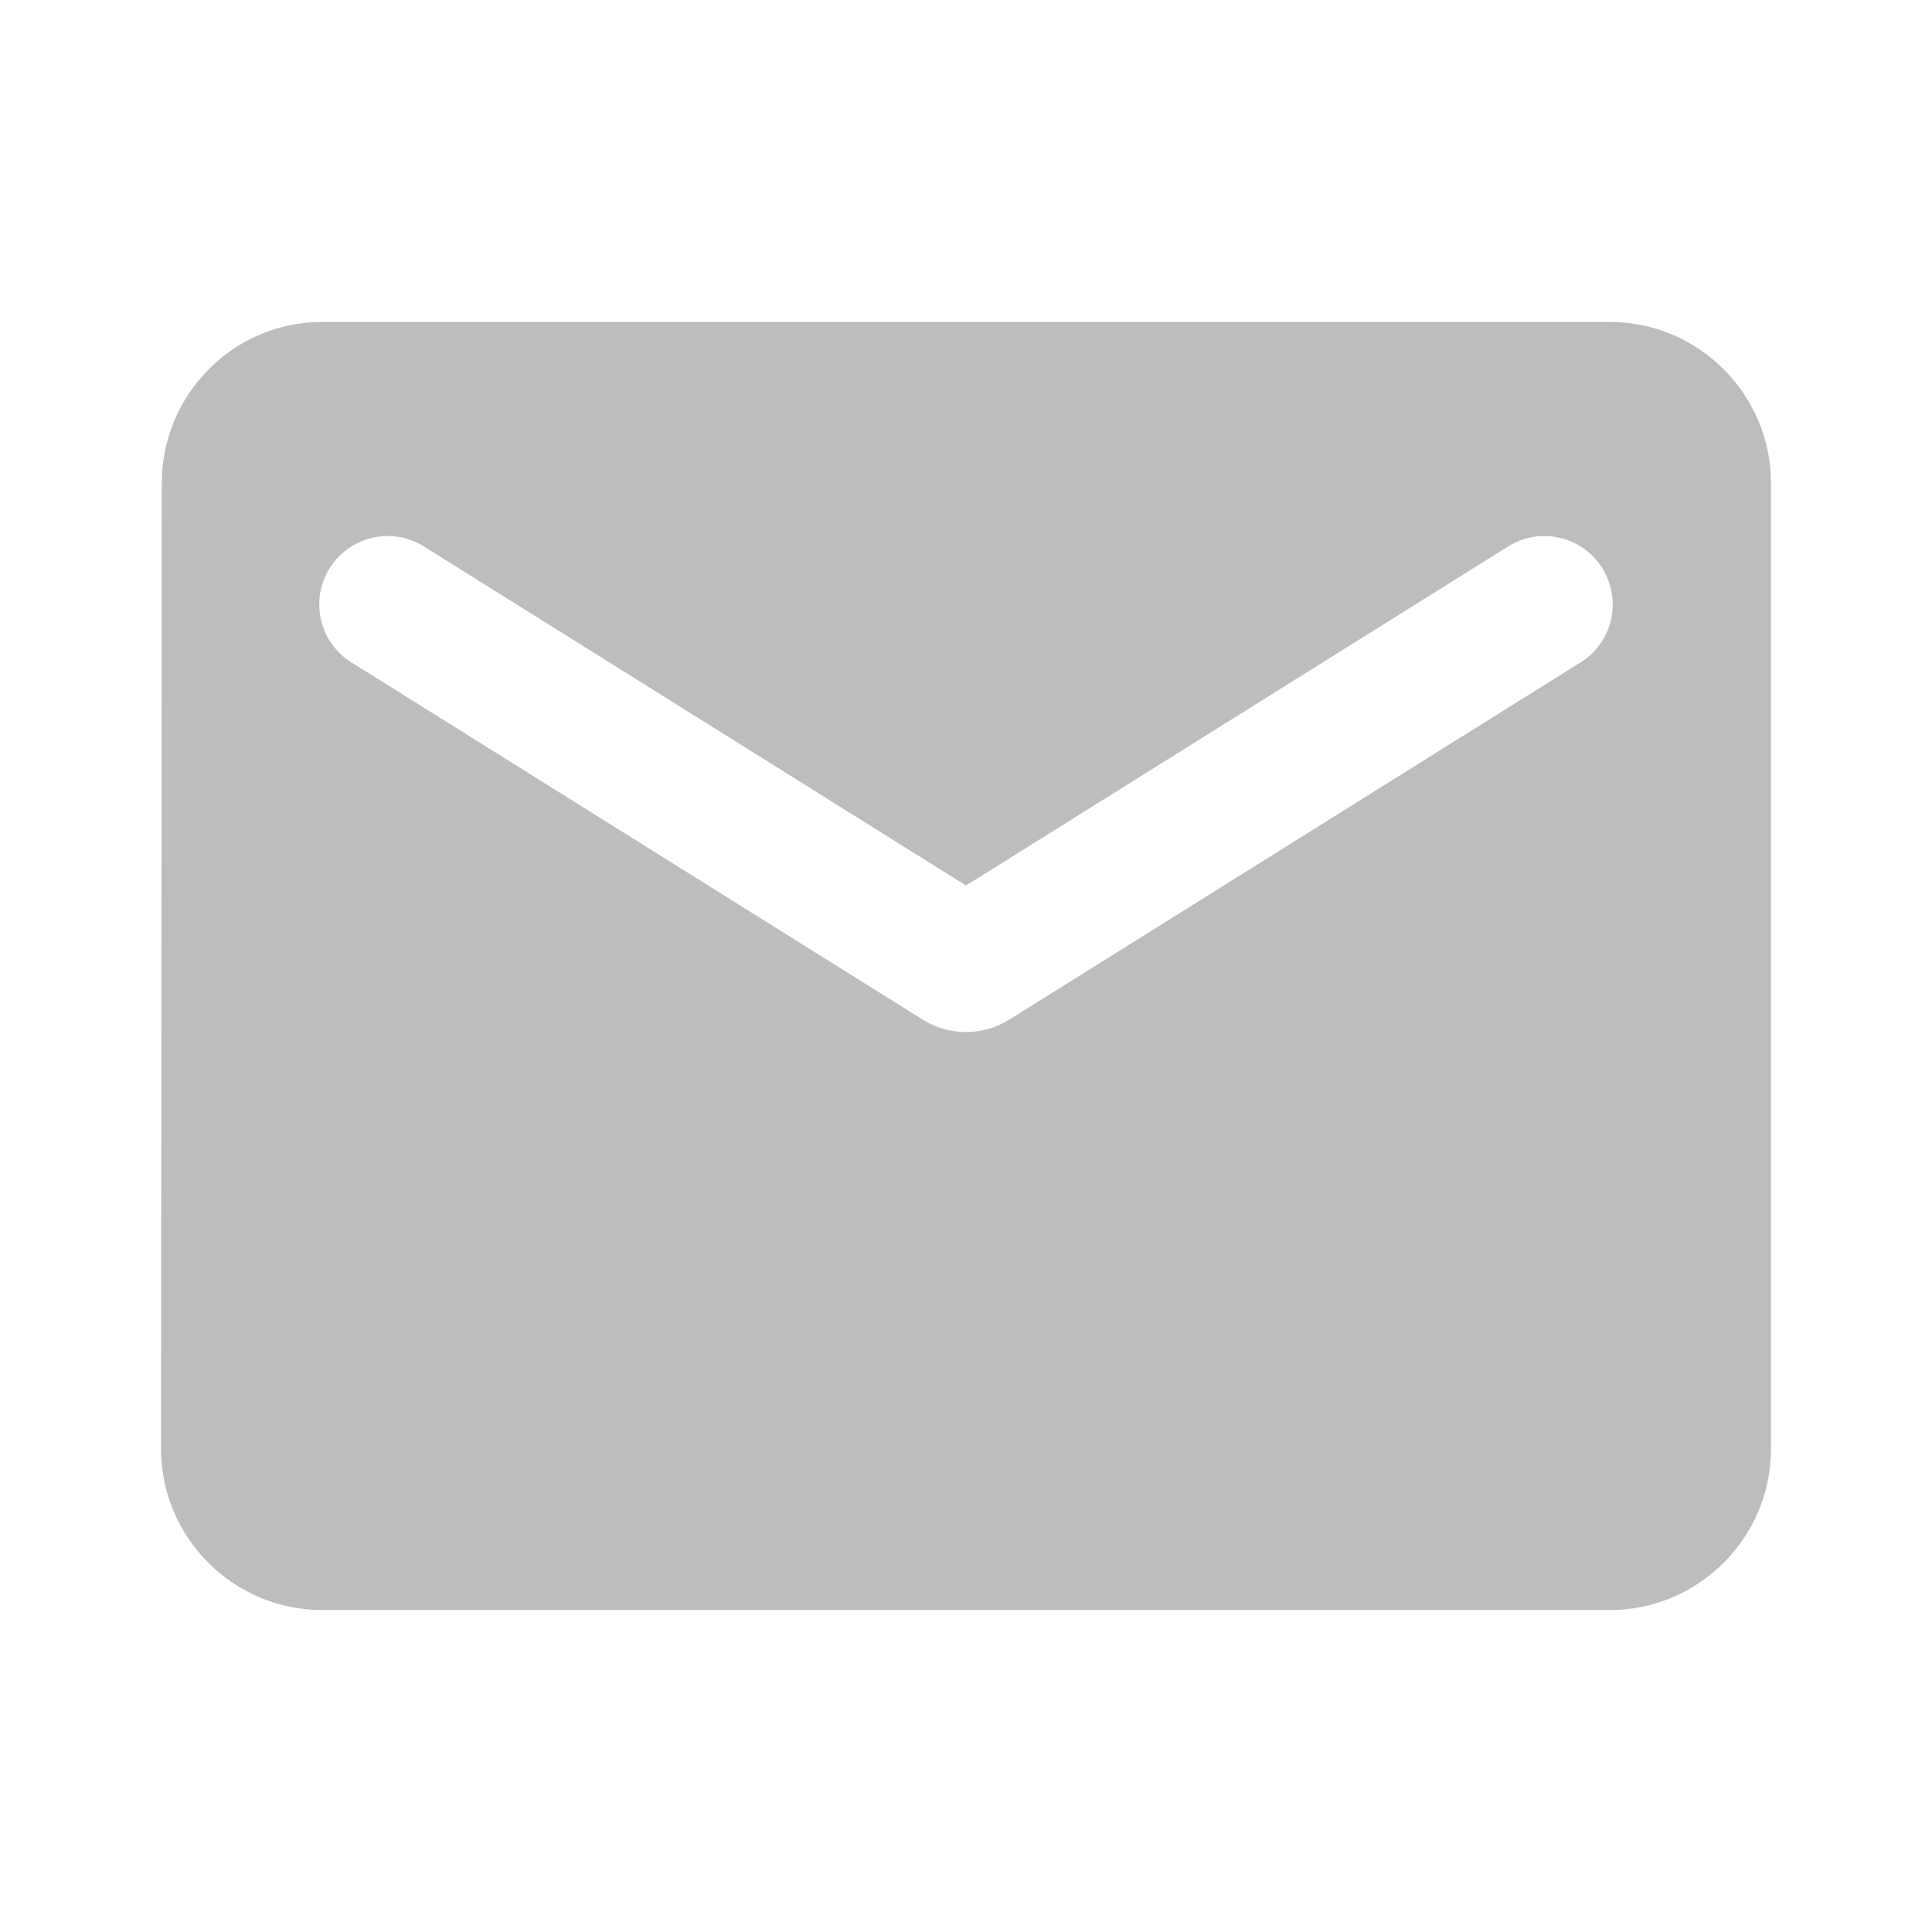
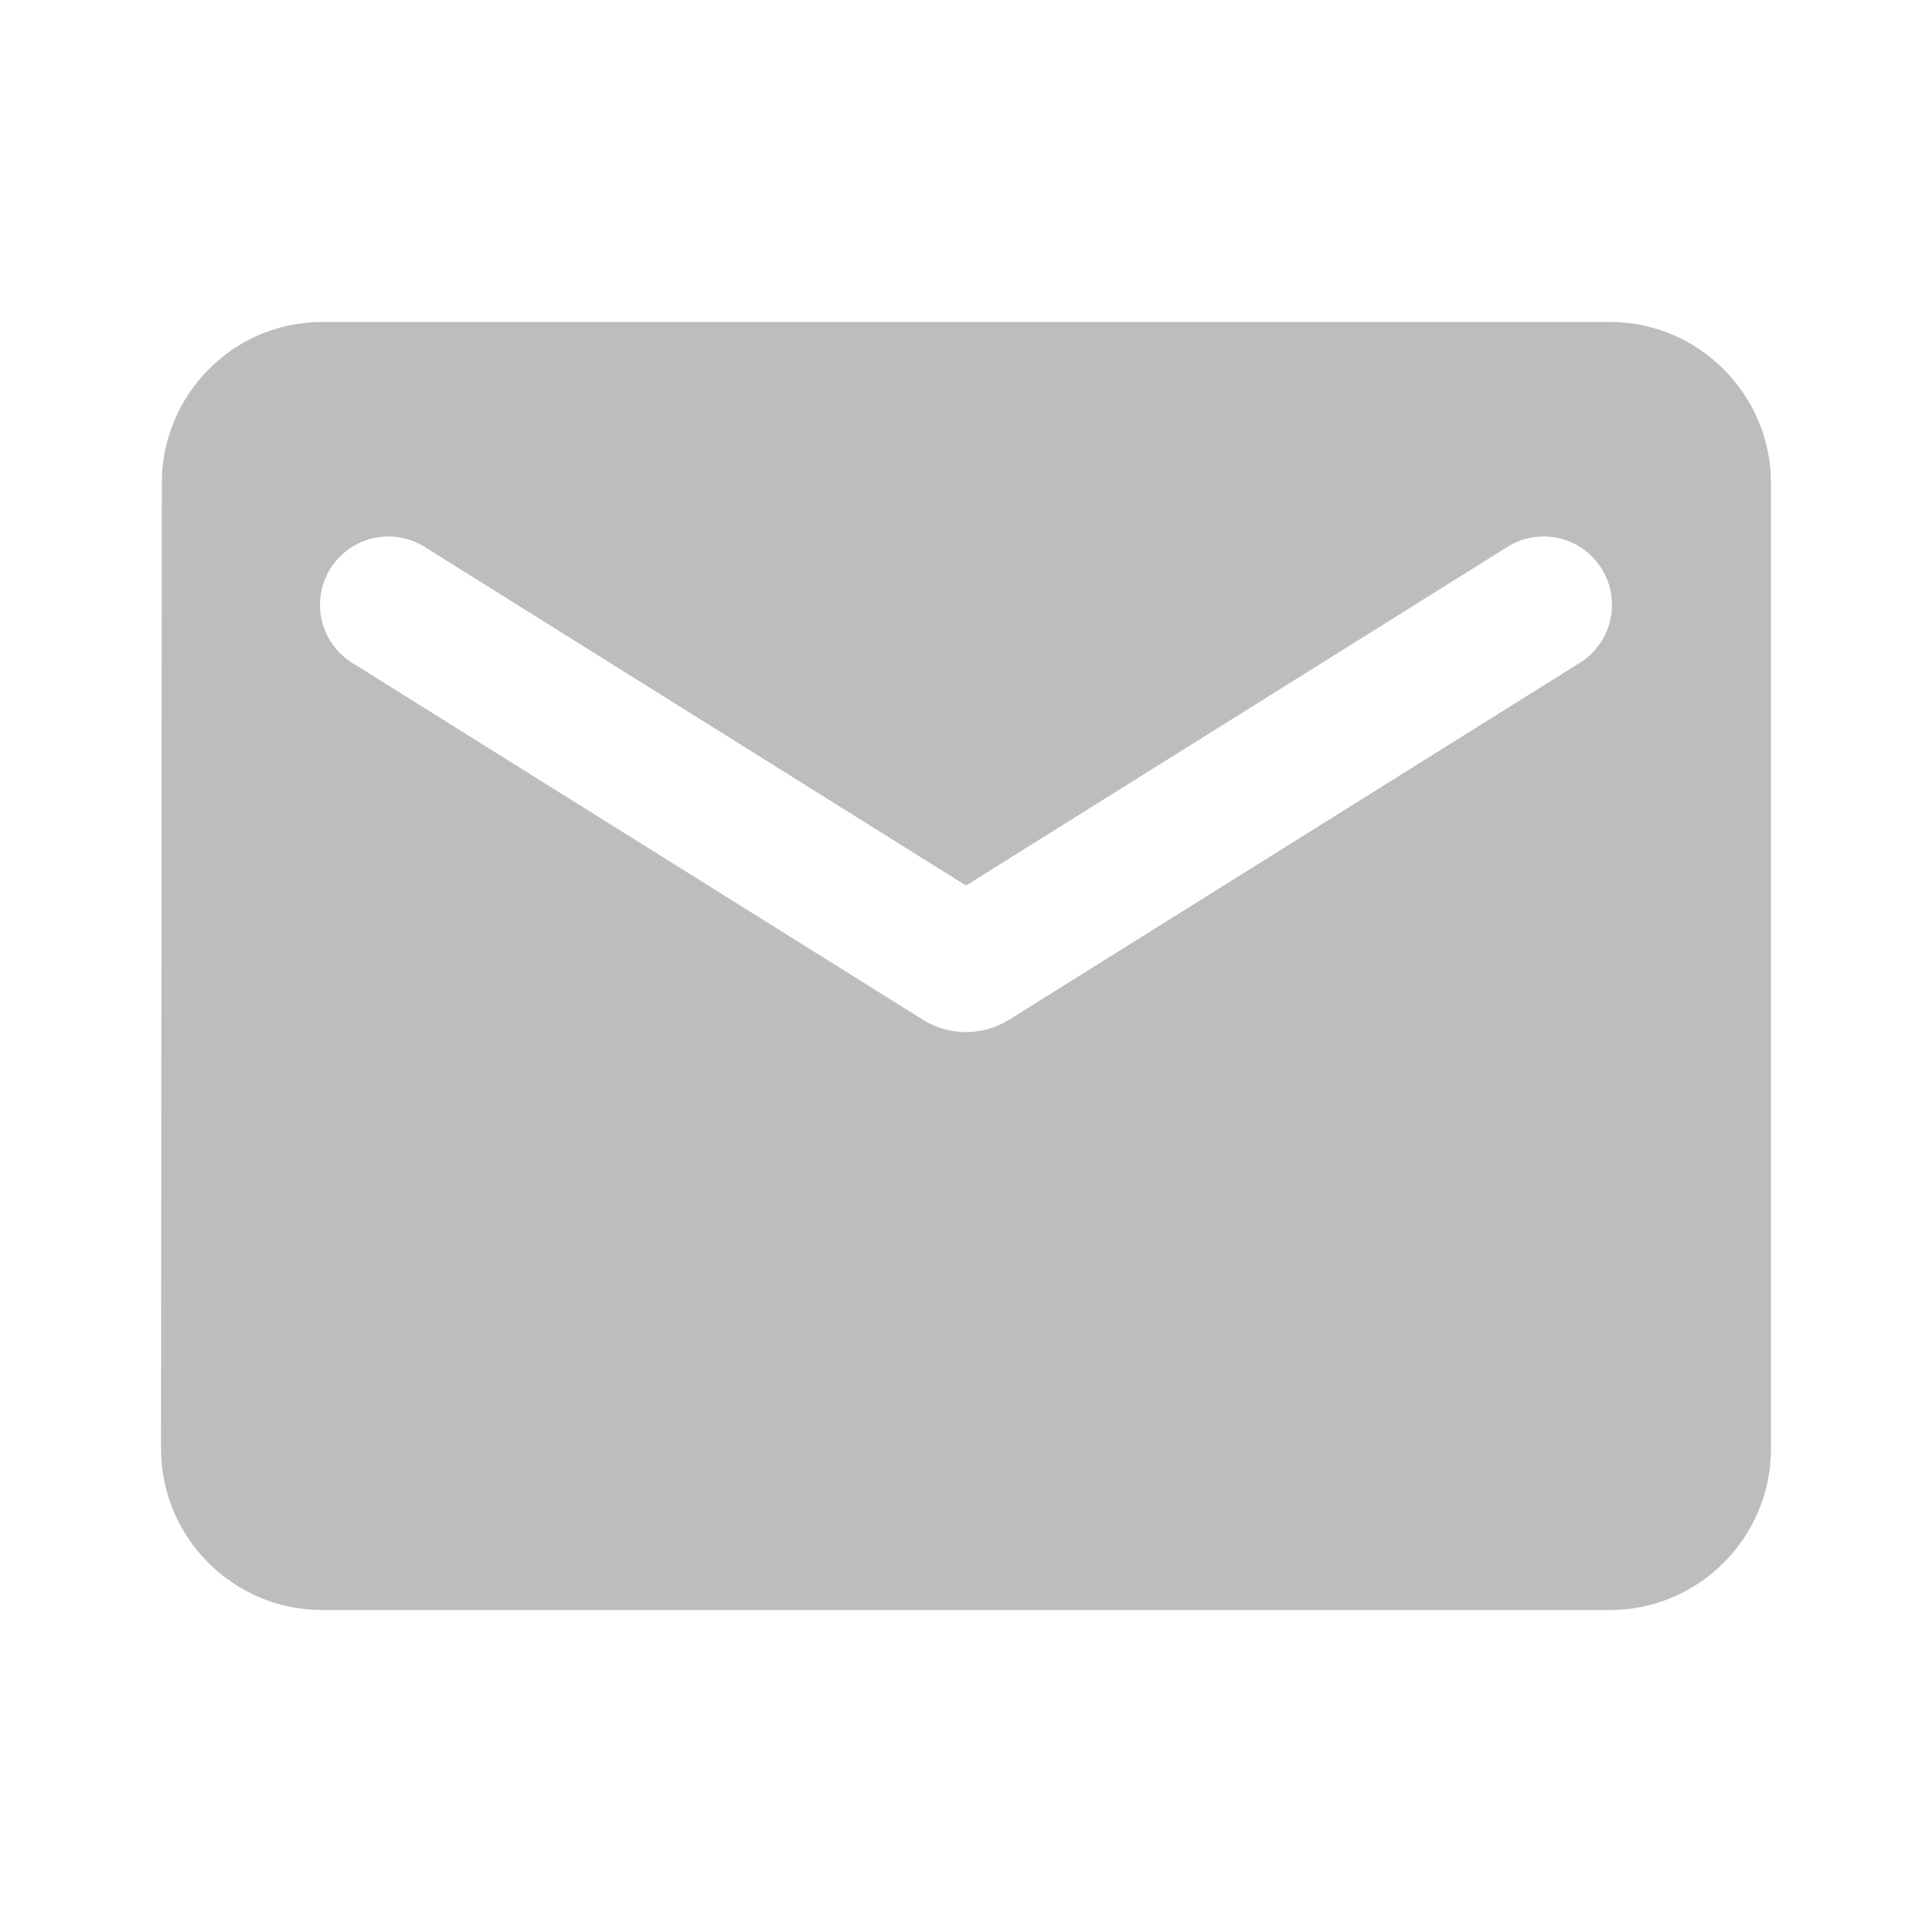
- <svg xmlns="http://www.w3.org/2000/svg" width="20" height="20" viewBox="0 0 20 20" fill="none">
-   <path d="M16.667 3.333H3.333C2.417 3.333 1.675 4.083 1.675 5L1.667 15C1.667 15.917 2.417 16.667 3.333 16.667H16.667C17.583 16.667 18.333 15.917 18.333 15V5C18.333 4.083 17.583 3.333 16.667 3.333ZM16.333 6.875L10.442 10.559C10.175 10.725 9.825 10.725 9.558 10.559L3.667 6.875C3.583 6.828 3.51 6.765 3.452 6.689C3.393 6.613 3.351 6.526 3.327 6.433C3.303 6.34 3.299 6.243 3.313 6.149C3.328 6.054 3.362 5.963 3.413 5.882C3.463 5.801 3.53 5.731 3.609 5.676C3.688 5.621 3.777 5.583 3.87 5.564C3.964 5.544 4.061 5.544 4.155 5.563C4.249 5.583 4.338 5.621 4.417 5.675L10 9.167L15.583 5.675C15.662 5.621 15.751 5.583 15.845 5.563C15.939 5.544 16.036 5.544 16.13 5.564C16.223 5.583 16.312 5.621 16.391 5.676C16.47 5.731 16.536 5.801 16.587 5.882C16.638 5.963 16.672 6.054 16.686 6.149C16.701 6.243 16.697 6.34 16.673 6.433C16.649 6.526 16.607 6.613 16.548 6.689C16.49 6.765 16.417 6.828 16.333 6.875Z" fill="#BDBDBD" />
+ <svg xmlns="http://www.w3.org/2000/svg" width="20" height="20" fill="none">
+   <path d="M16.667 3.333H3.333c-.916 0-1.658.75-1.658 1.667l-.008 10c0 .917.75 1.667 1.666 1.667h13.334c.916 0 1.666-.75 1.666-1.667V5c0-.917-.75-1.667-1.666-1.667Zm-.334 3.542-5.891 3.684a.843.843 0 0 1-.884 0L3.667 6.875a.708.708 0 1 1 .75-1.2L10 9.167l5.583-3.492a.708.708 0 1 1 .75 1.2Z" fill="#BDBDBD" />
</svg>
